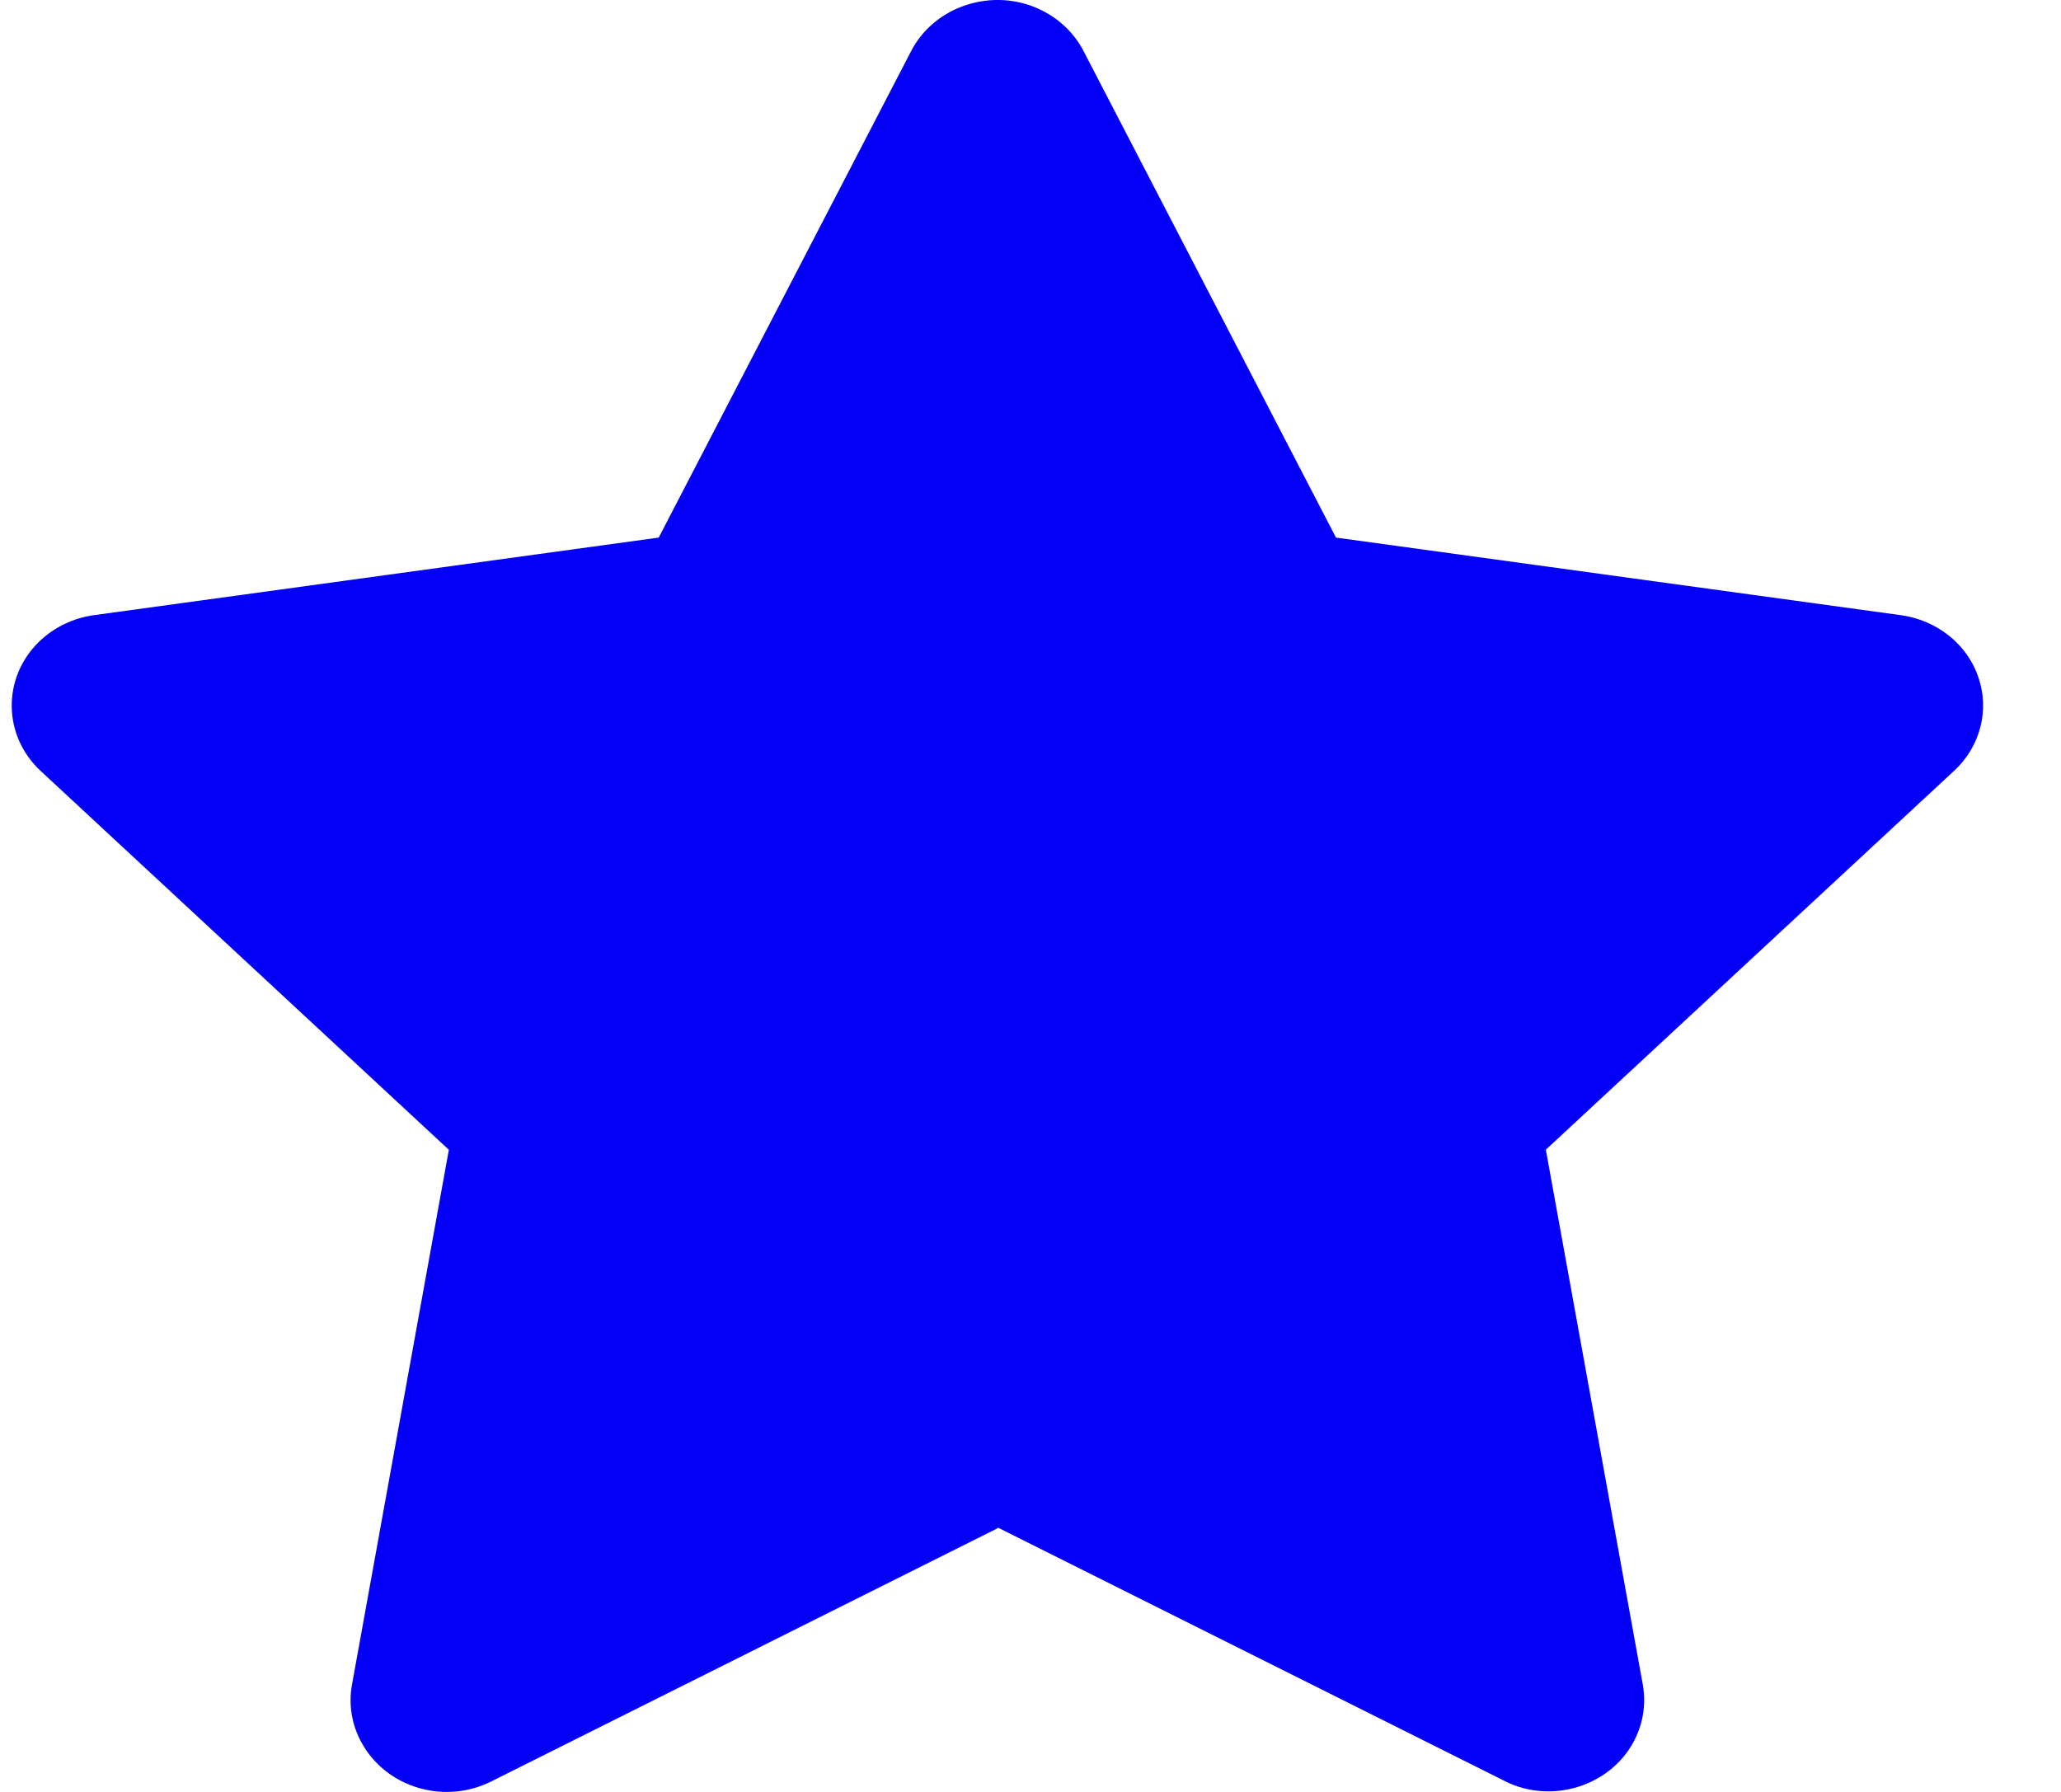
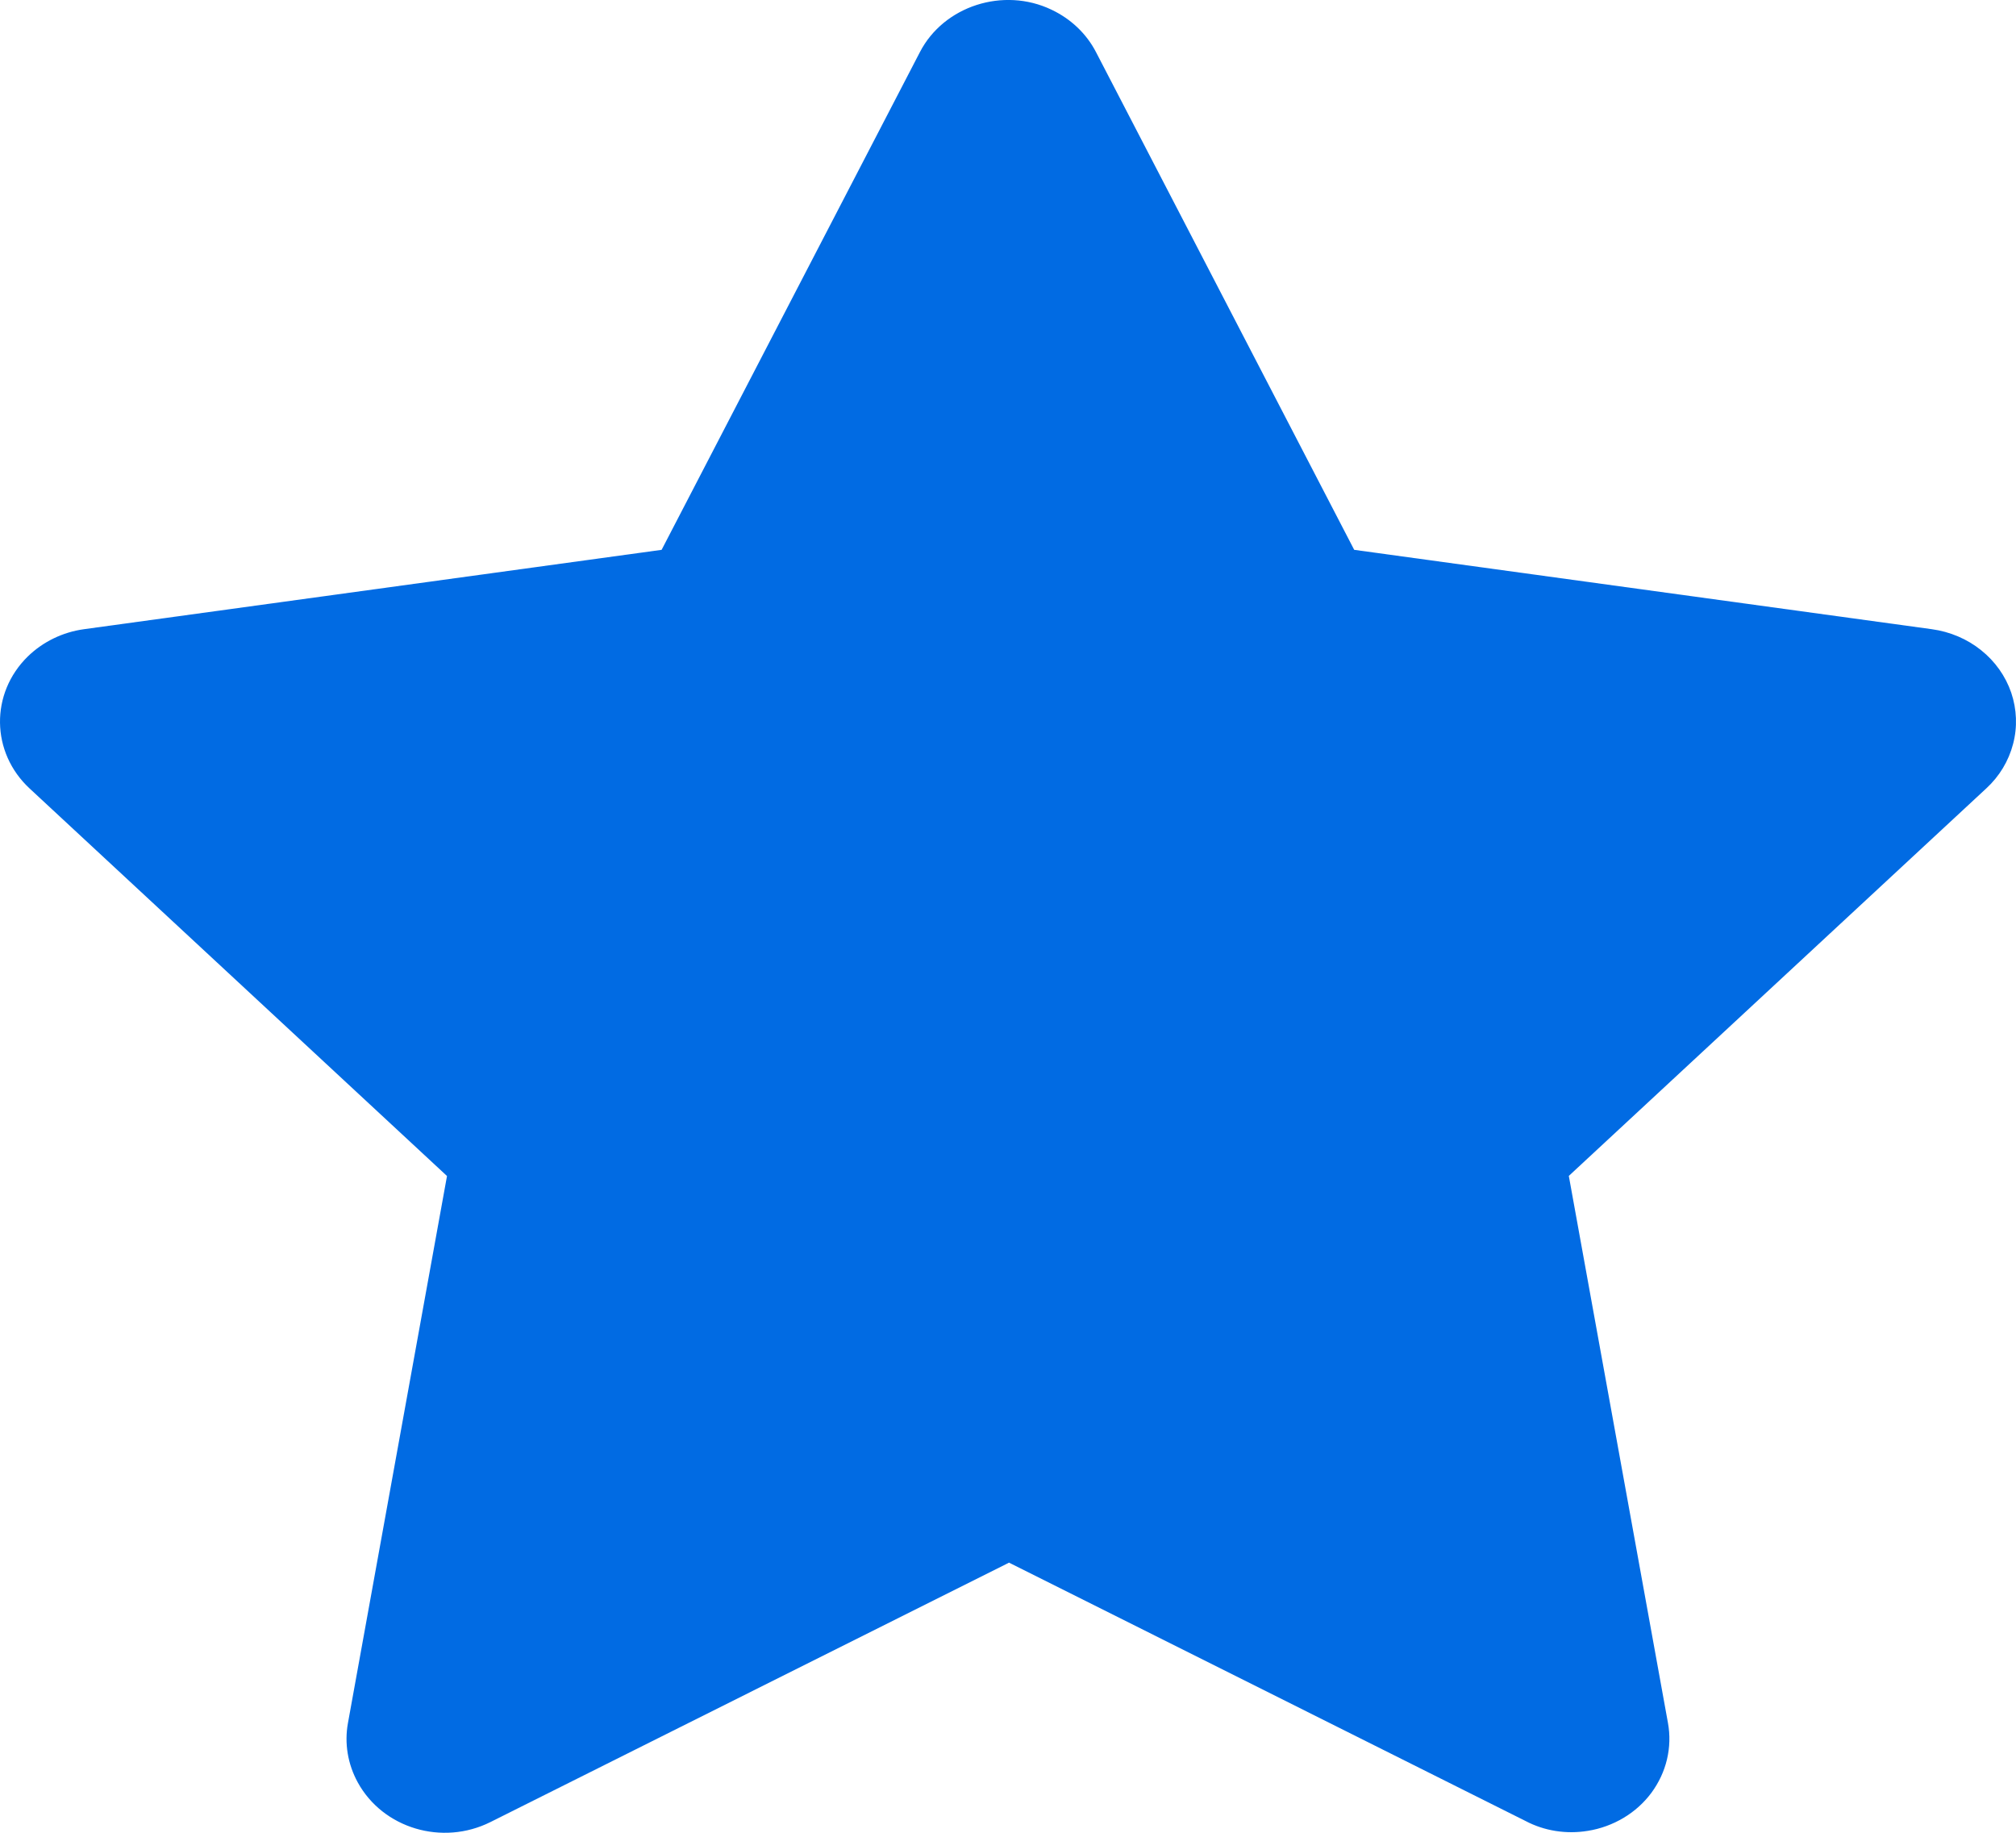
- <svg xmlns="http://www.w3.org/2000/svg" width="23" height="20" viewBox="0 0 23 20" fill="none">
-   <path fill-rule="evenodd" clip-rule="evenodd" d="M11.119 17.064L5.482 19.883C4.959 20.145 4.311 19.953 4.035 19.45C3.925 19.251 3.888 19.024 3.928 18.803L5.009 12.833L0.454 8.605C0.031 8.212 0.022 7.567 0.435 7.163C0.6 7.003 0.815 6.898 1.048 6.866L7.351 6L10.169 0.568C10.431 0.064 11.08 -0.144 11.604 0.105C11.816 0.205 11.987 0.367 12.091 0.568L14.909 6L21.212 6.866C21.41 6.893 21.596 6.972 21.75 7.095C21.903 7.217 22.017 7.378 22.078 7.559C22.14 7.74 22.148 7.934 22.099 8.119C22.051 8.303 21.95 8.472 21.806 8.604L17.251 12.832L18.333 18.802C18.357 18.934 18.353 19.07 18.322 19.2C18.291 19.331 18.233 19.454 18.152 19.564C18.071 19.673 17.968 19.766 17.848 19.837C17.729 19.908 17.597 19.957 17.458 19.979C17.226 20.017 16.986 19.981 16.778 19.871L11.141 17.052L11.119 17.064Z" fill="#0400F5" />
+ <svg xmlns="http://www.w3.org/2000/svg" width="22" height="20" viewBox="0 0 22 20" fill="none">
+   <path fill-rule="evenodd" clip-rule="evenodd" d="M10.988 17.064L5.352 19.883C4.828 20.145 4.18 19.953 3.904 19.45C3.795 19.251 3.757 19.024 3.797 18.803L4.878 12.833L0.324 8.605C-0.1 8.212 -0.109 7.567 0.304 7.163C0.469 7.003 0.684 6.898 0.917 6.866L7.22 6L10.039 0.568C10.3 0.064 10.95 -0.144 11.473 0.105C11.685 0.205 11.856 0.367 11.96 0.568L14.778 6L21.081 6.866C21.279 6.893 21.466 6.972 21.619 7.095C21.772 7.217 21.886 7.378 21.948 7.559C22.009 7.74 22.017 7.934 21.968 8.119C21.92 8.303 21.819 8.472 21.675 8.604L17.12 12.832L18.202 18.802C18.226 18.934 18.222 19.07 18.191 19.2C18.16 19.331 18.102 19.454 18.021 19.564C17.94 19.673 17.837 19.766 17.718 19.837C17.599 19.908 17.466 19.957 17.327 19.979C17.095 20.017 16.855 19.981 16.647 19.871L11.011 17.052L10.988 17.064Z" fill="#016BE3" />
</svg>
